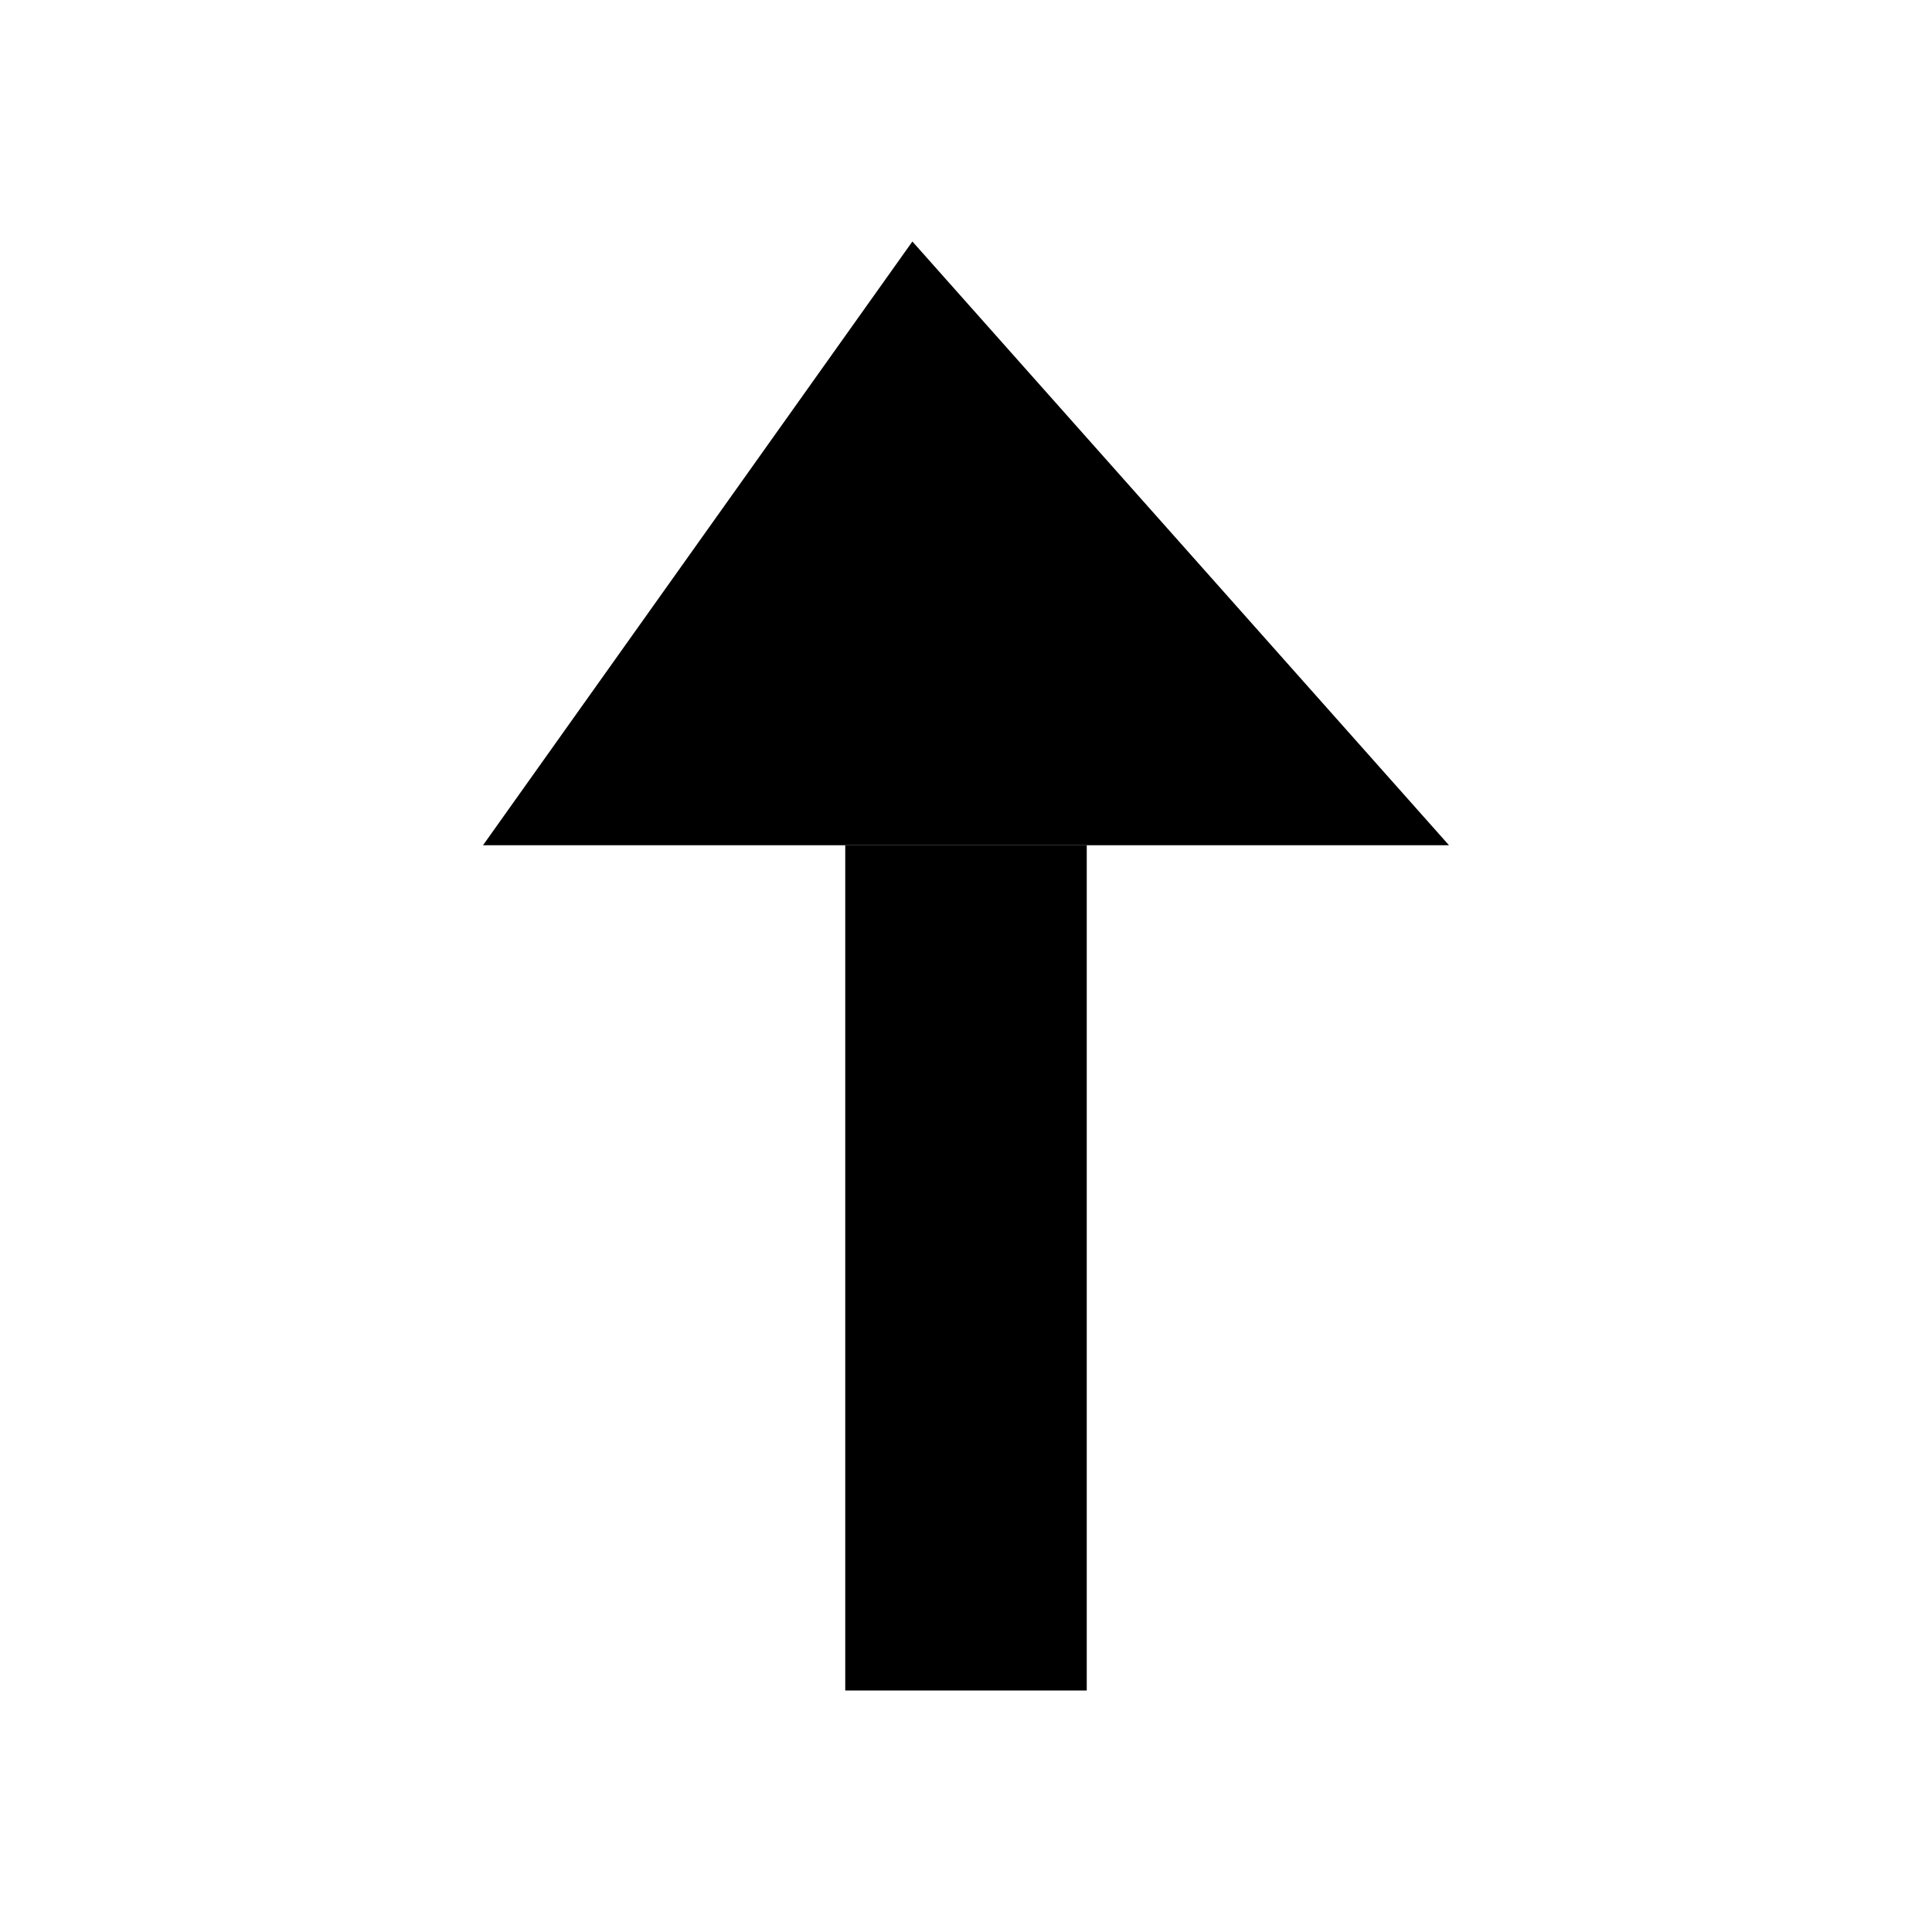
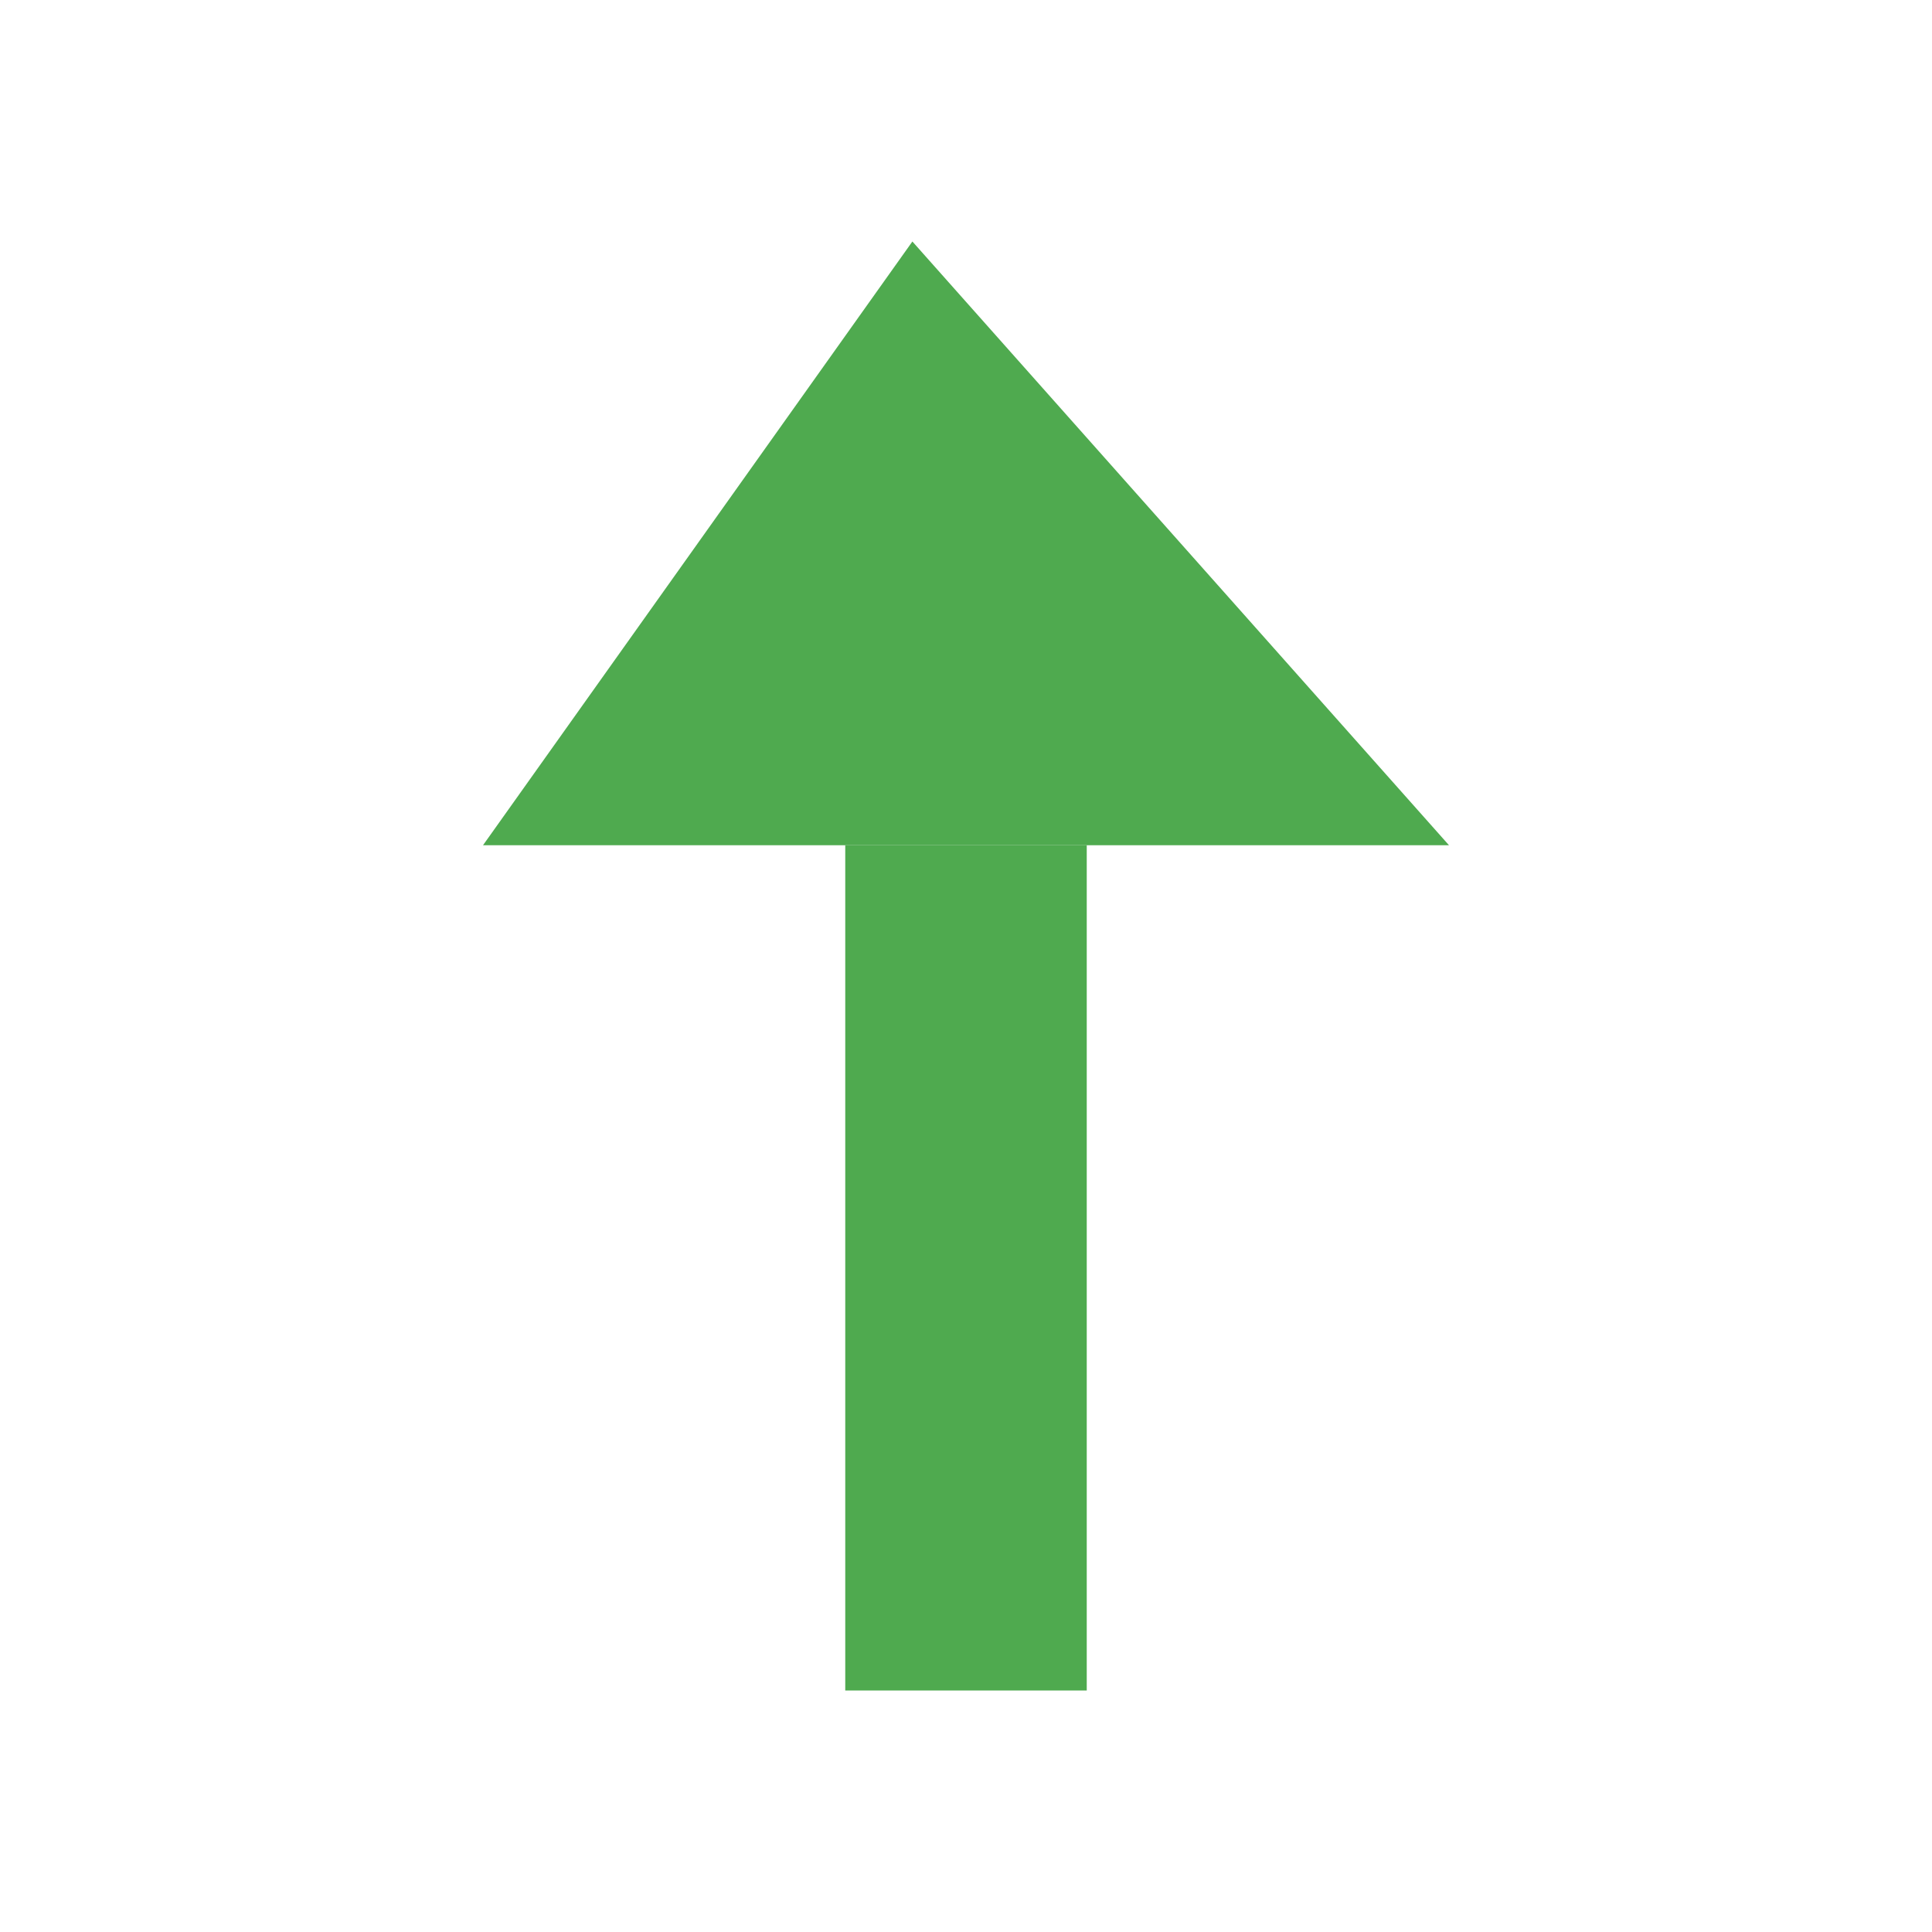
- <svg xmlns="http://www.w3.org/2000/svg" width="16px" height="16px" id="svg2160">
-   <defs id="defs2162" />
+ <svg xmlns="http://www.w3.org/2000/svg" width="16px" height="16px" id="svg2160" version="1.1">
+   <defs id="defs2162">
+     </defs>
  <g id="layer1">
-     <rect style="fill:#000000;fill-opacity:1;stroke:none;stroke-width:0.222;stroke-linecap:square;stroke-miterlimit:4;stroke-dasharray:none;stroke-dashoffset:0;stroke-opacity:1" id="rect2178" width="7" height="2" x="7" y="-9" transform="matrix(0,1,-1,0,0,0)" />
-     <path style="opacity:1;fill:#000000;fill-opacity:1;stroke:none;stroke-width:0.222;stroke-linecap:square;stroke-miterlimit:4;stroke-dasharray:none;stroke-dashoffset:0;stroke-opacity:1" d="M 4,7 L 12,7 L 7.556,2 L 4,7 z " id="path3160" />
+     <rect style="fill:#4faa4f;fill-opacity:1;stroke:none;stroke-width:0.222;stroke-linecap:square;stroke-miterlimit:4;stroke-dasharray:none;stroke-dashoffset:0;stroke-opacity:1" id="rect2178" width="7" height="2" x="7" y="-9" transform="matrix(0,1,-1,0,0,0)" />
+     <path style="opacity:1;fill:#4faa4f;fill-opacity:1;stroke:none;stroke-width:0.222;stroke-linecap:square;stroke-miterlimit:4;stroke-dasharray:none;stroke-dashoffset:0;stroke-opacity:1" d="M 4,7 L 12,7 L 7.556,2 L 4,7 z " id="path3160" />
  </g>
</svg>
